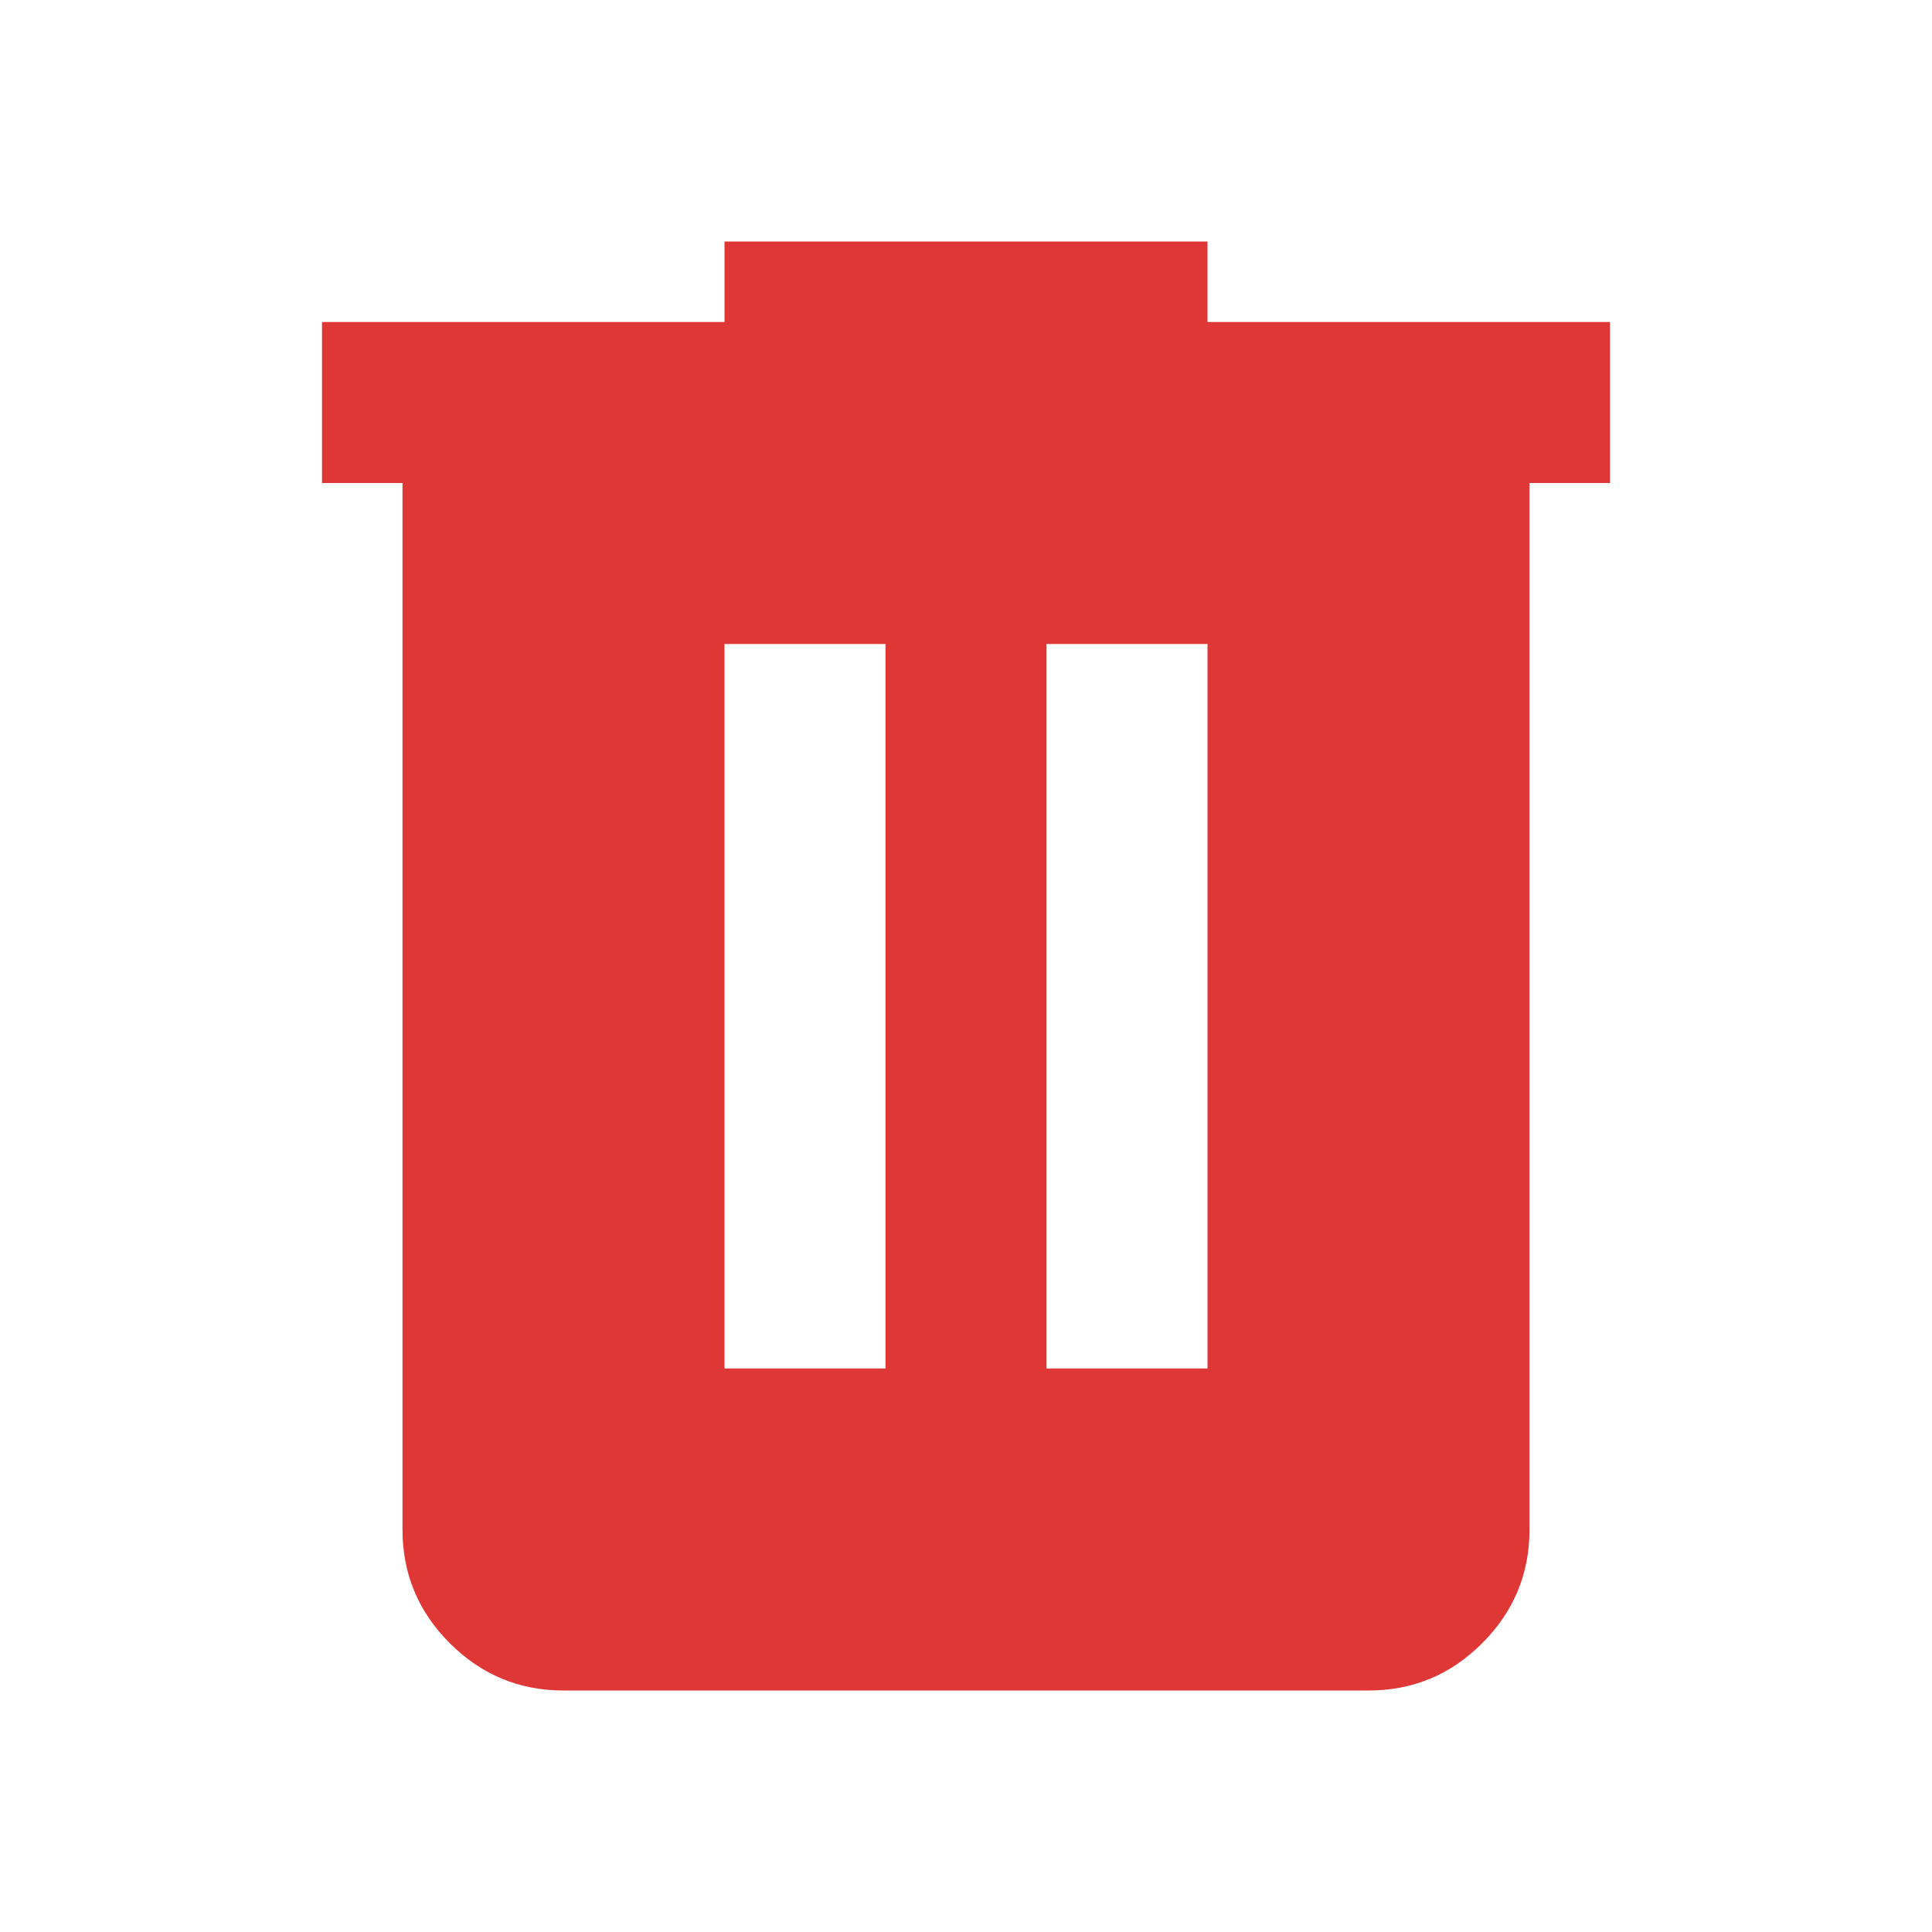
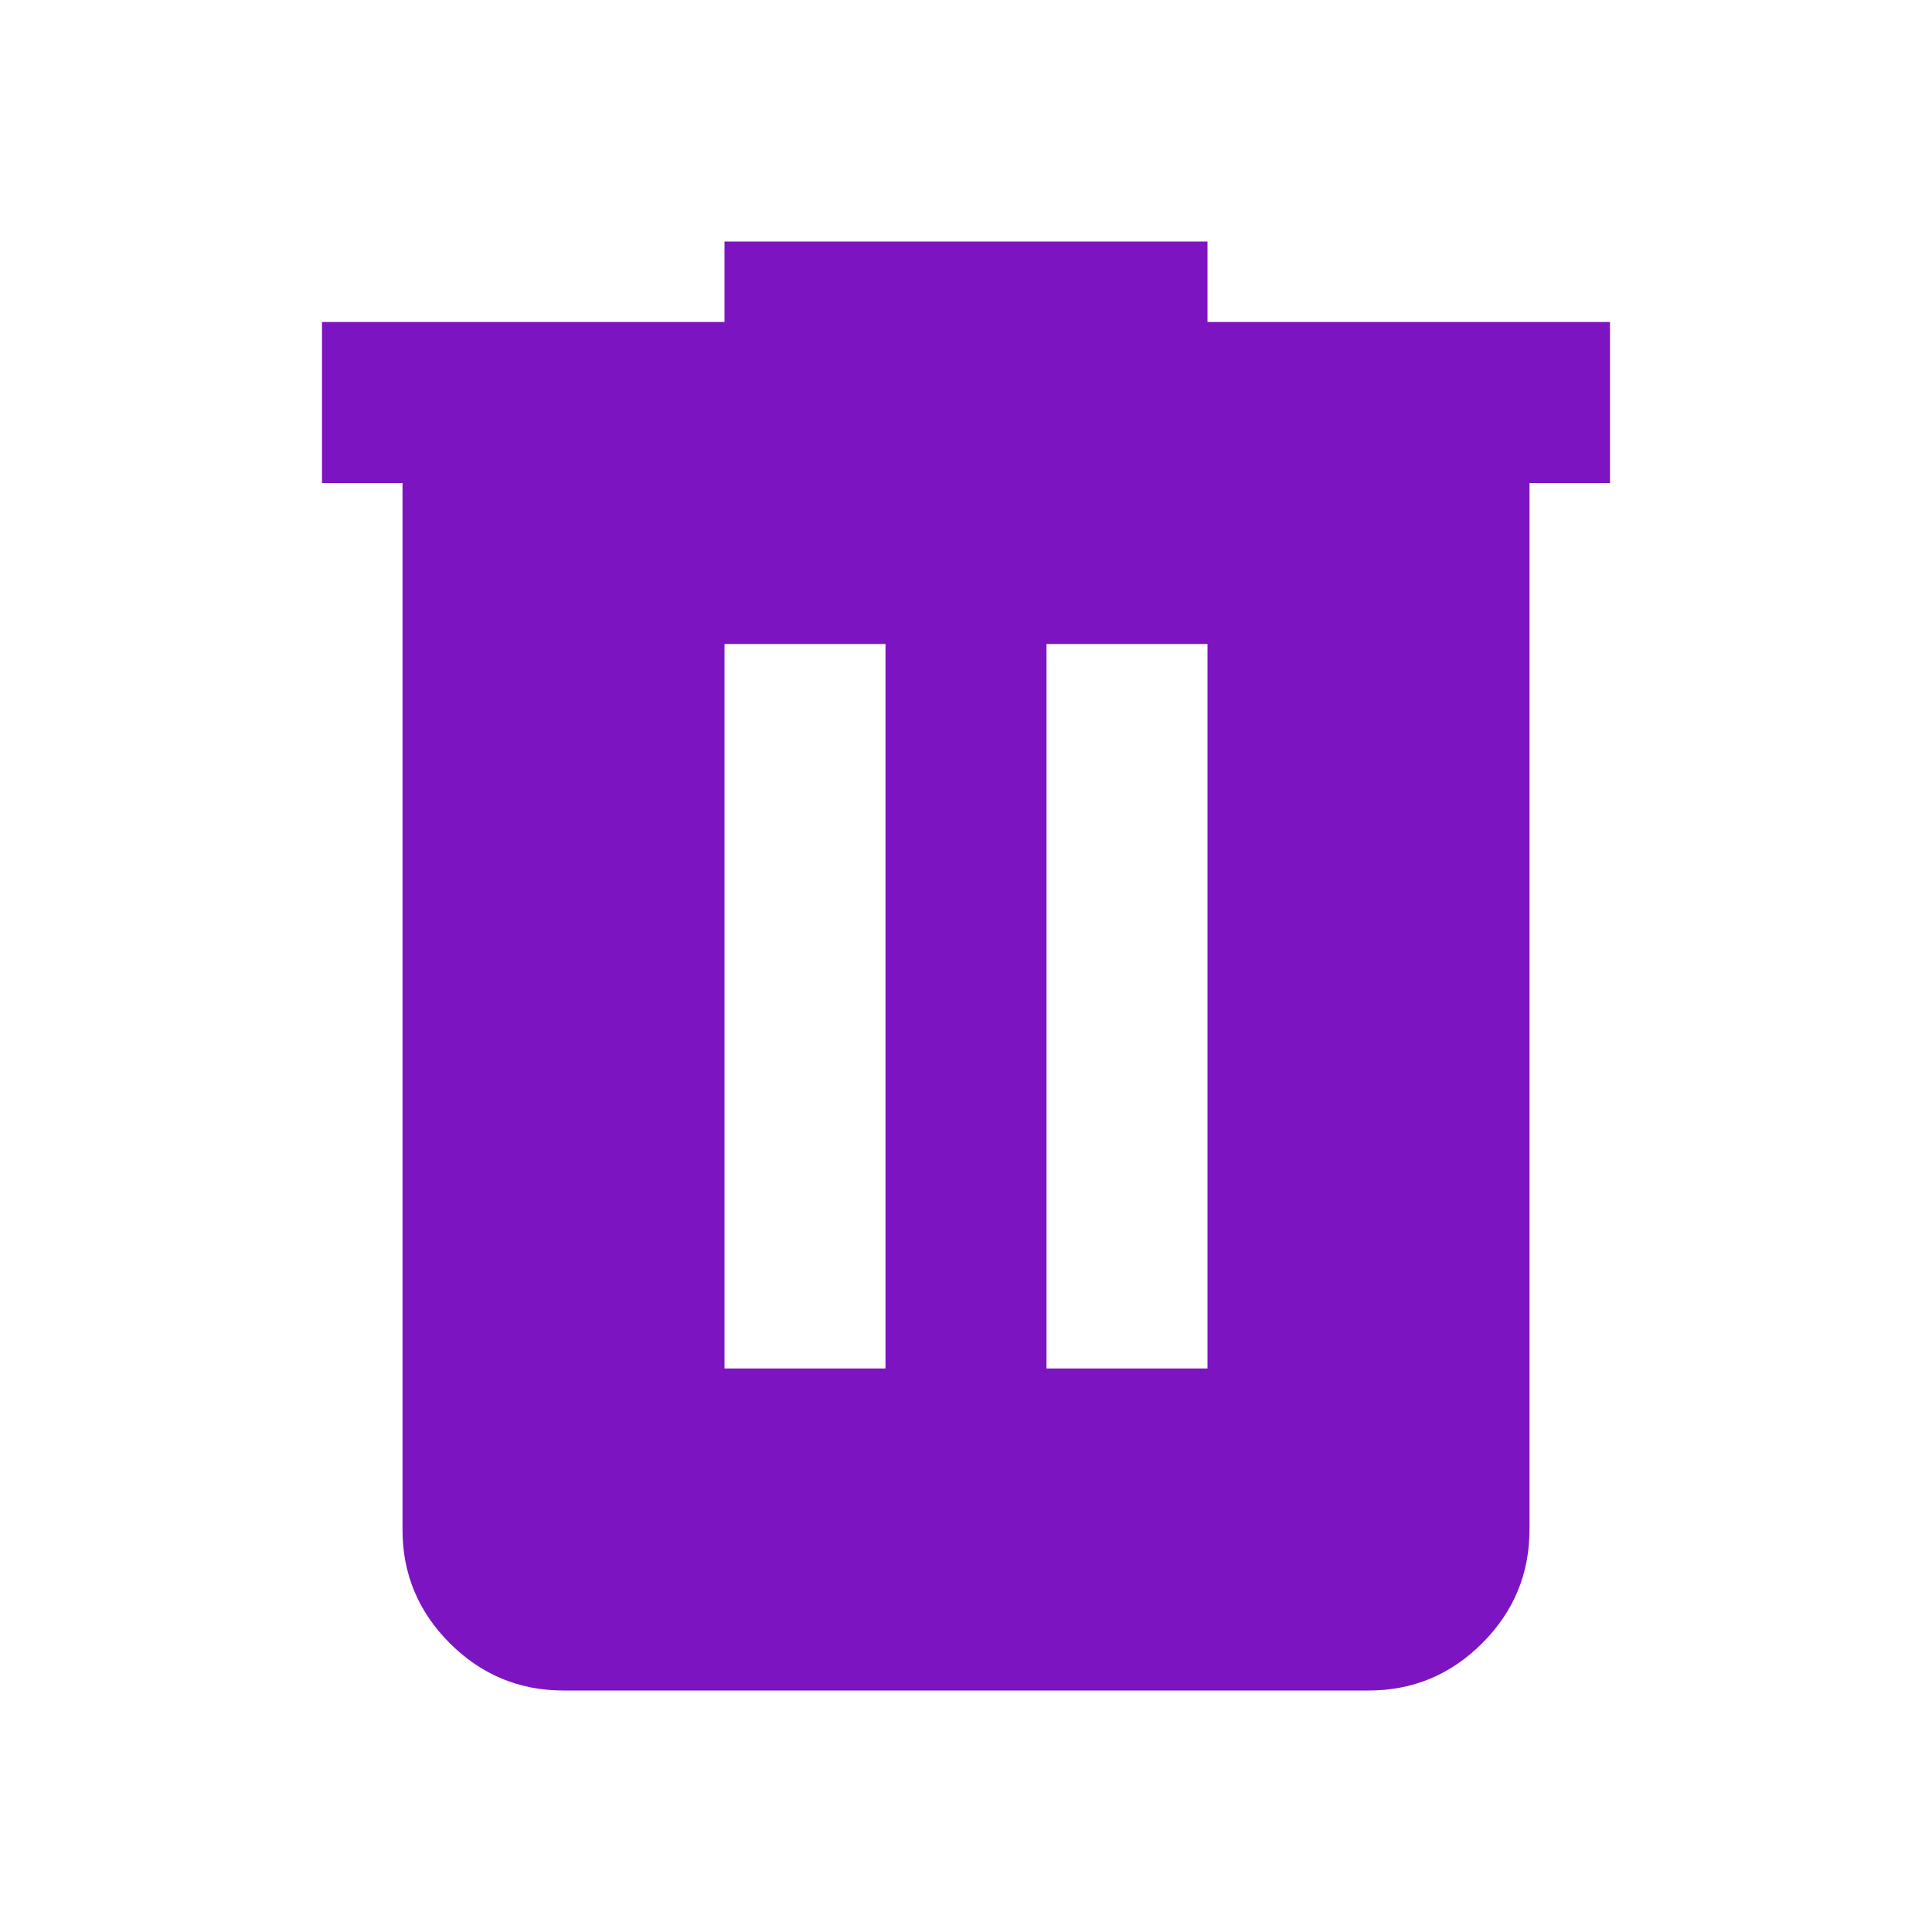
<svg xmlns="http://www.w3.org/2000/svg" width="1em" height="1em" viewBox="0 0 24 24">
-   <path fill="#df3636" d="M7 21q-.825 0-1.413-.588T5 19V6H4V4h5V3h6v1h5v2h-1v13q0 .825-.588 1.413T17 21H7Zm2-4h2V8H9v9Zm4 0h2V8h-2v9Z" />
+   <path fill="#7D14C1" d="M7 21q-.825 0-1.413-.588T5 19V6H4V4h5V3h6v1h5v2h-1v13q0 .825-.588 1.413T17 21H7Zm2-4h2V8H9v9Zm4 0h2V8h-2v9Z" />
</svg>
